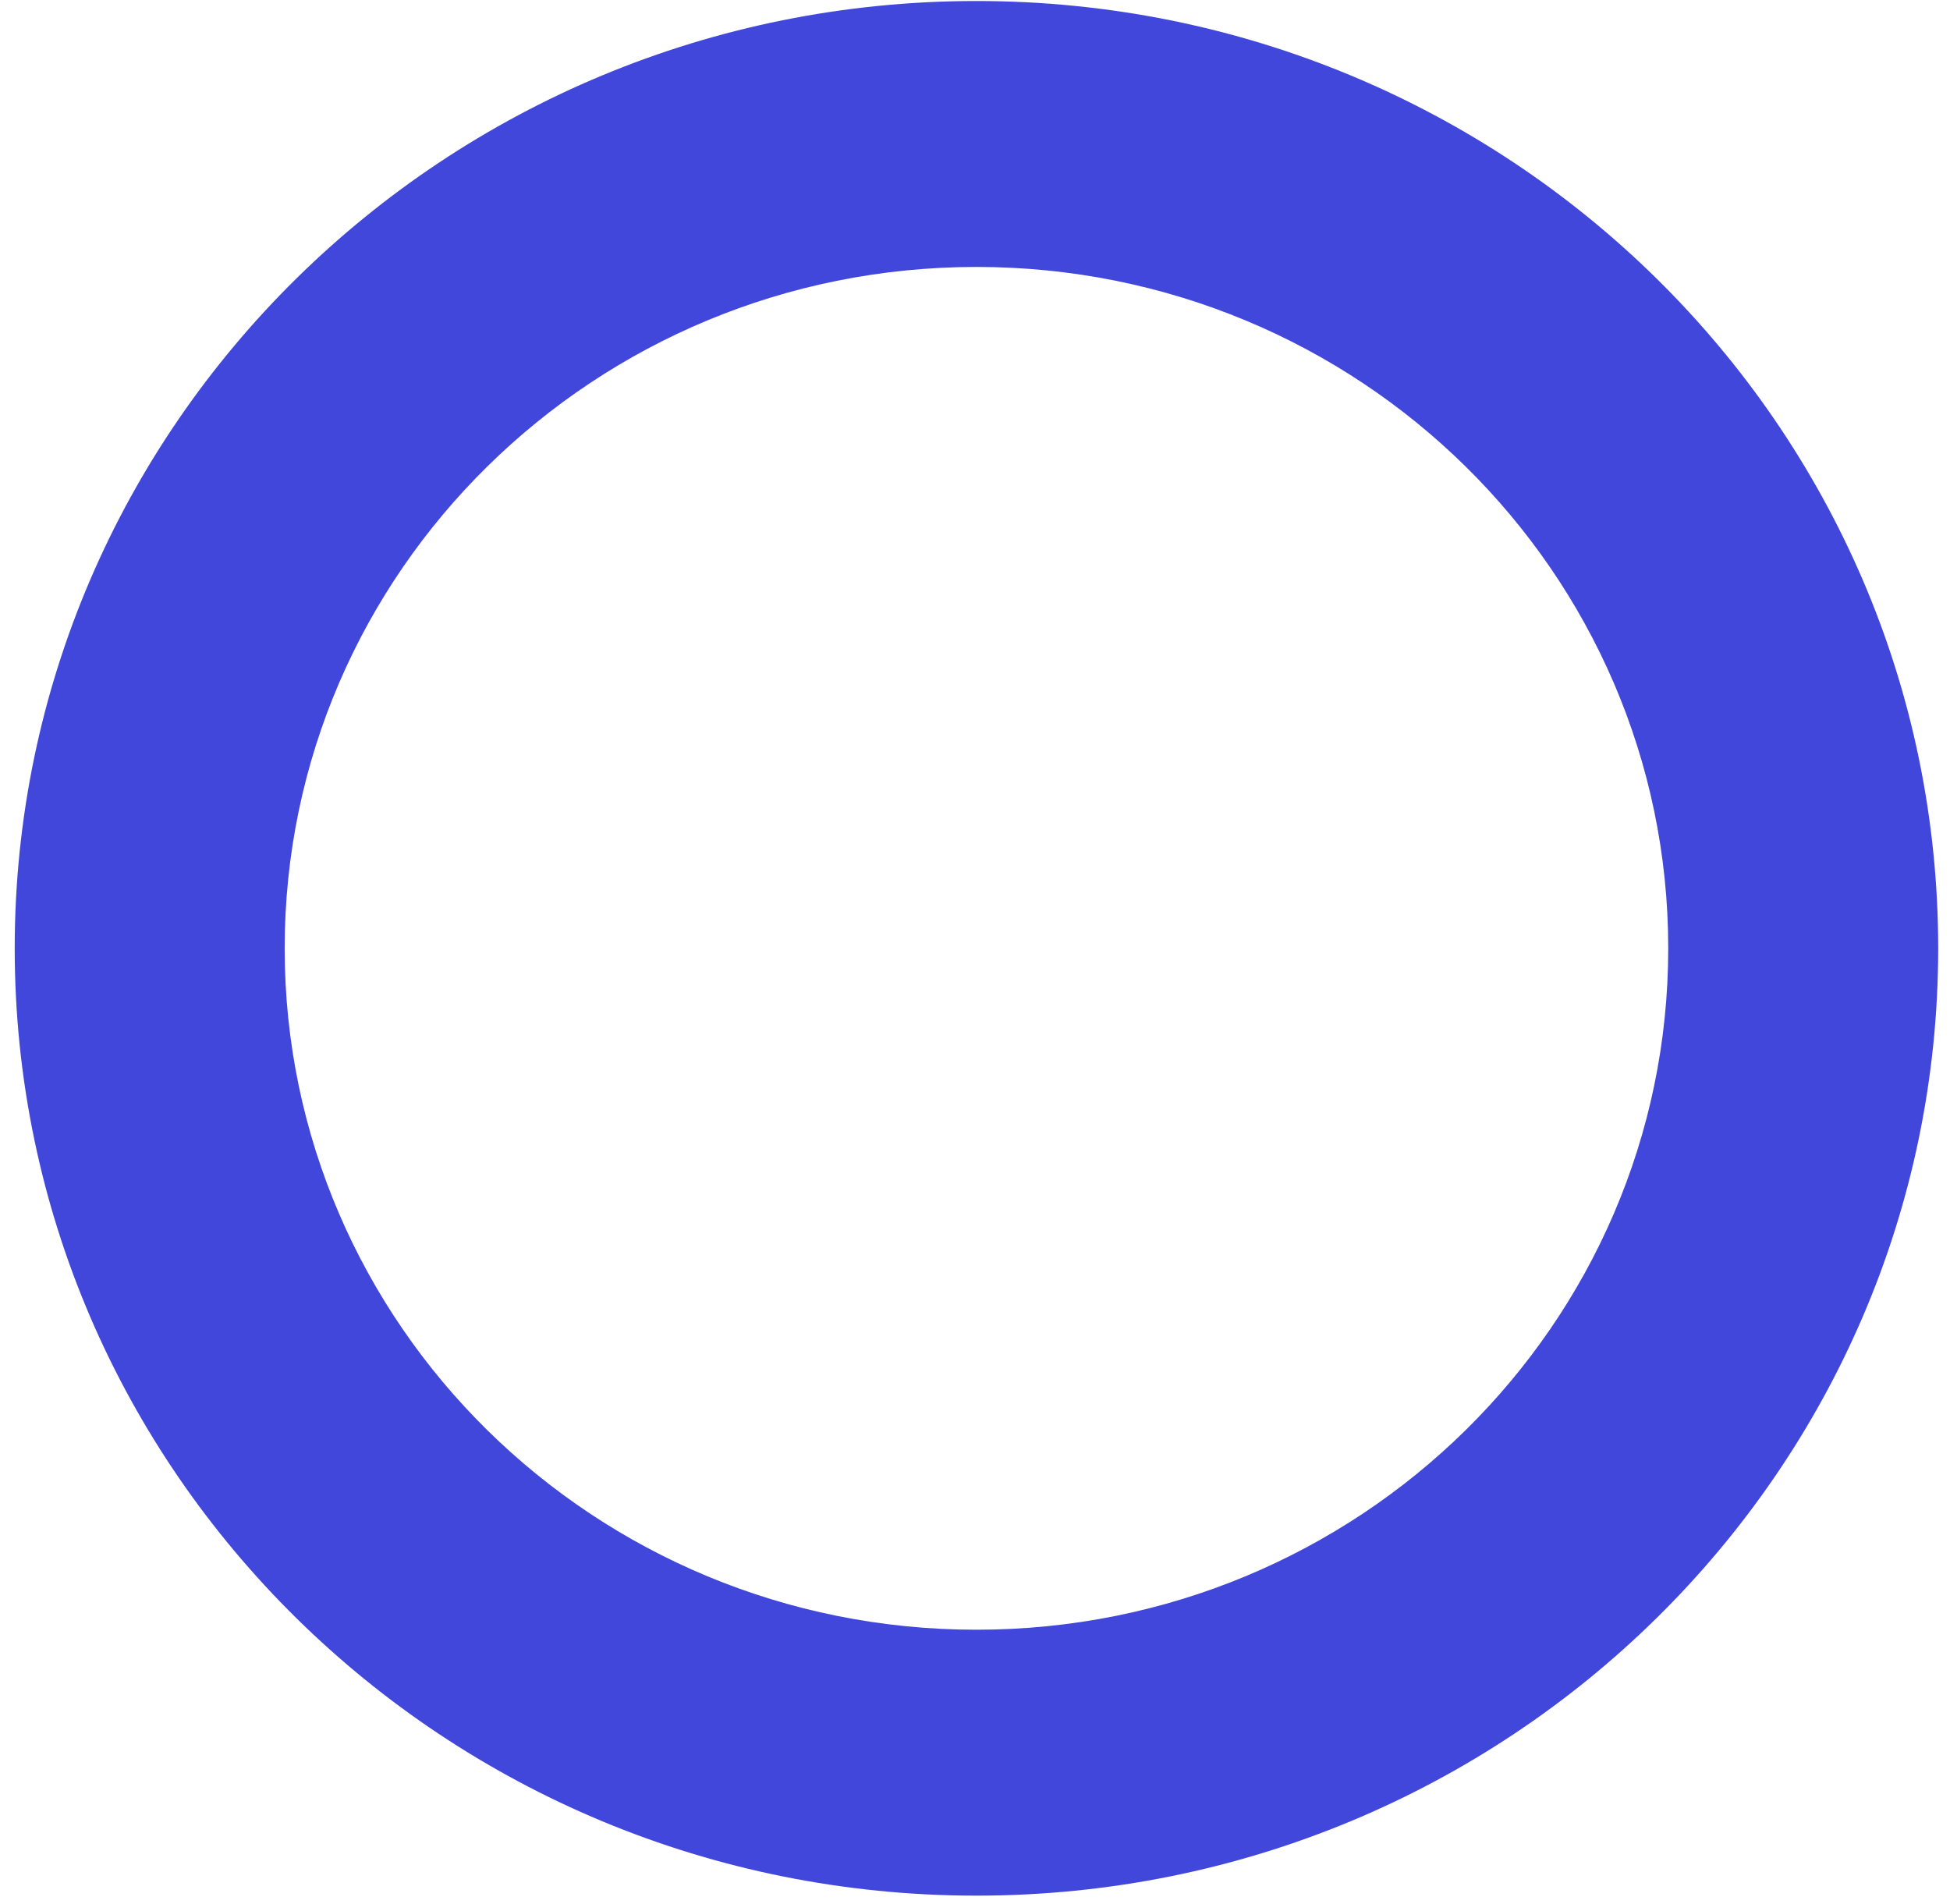
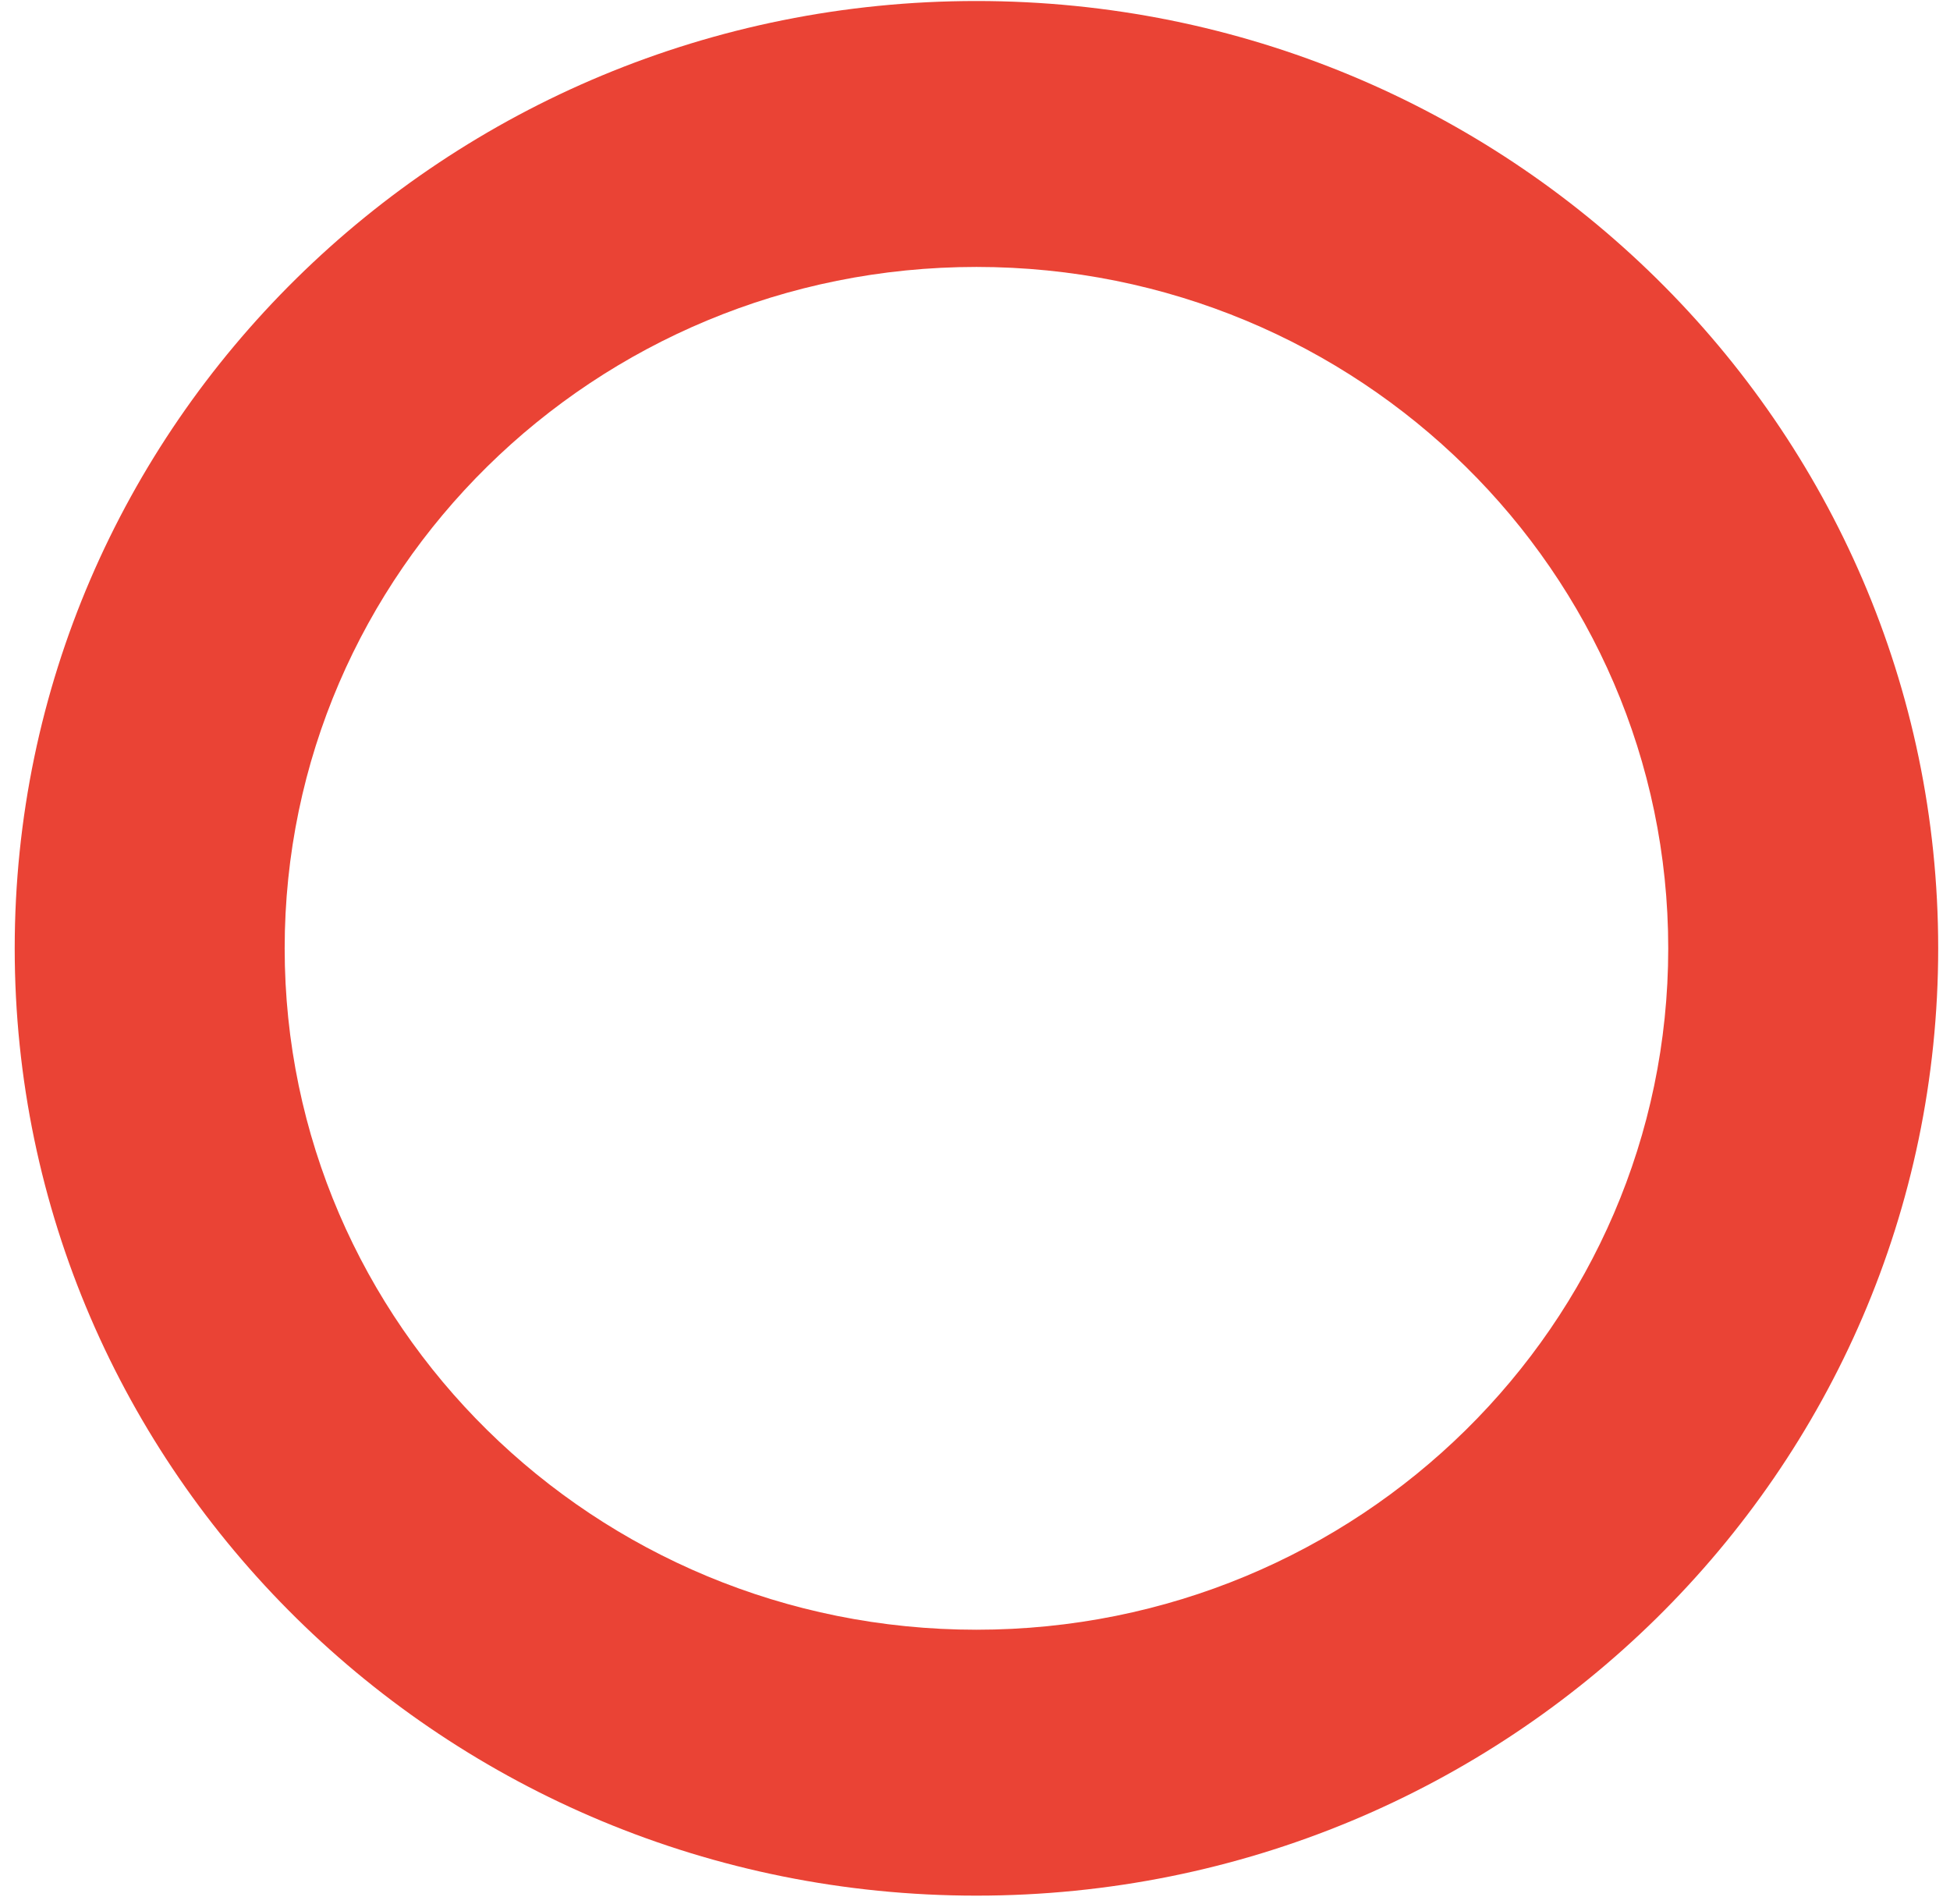
<svg xmlns="http://www.w3.org/2000/svg" width="127" height="124" viewBox="0 0 127 124" fill="none">
  <g style="mix-blend-mode:multiply">
-     <path fill-rule="evenodd" clip-rule="evenodd" d="M63.594 123.458C98.187 123.458 126.231 95.836 126.231 61.762C126.231 27.689 98.187 0.066 63.594 0.066C29.001 0.066 0.958 27.689 0.958 61.762C0.958 95.836 29.001 123.458 63.594 123.458ZM63.594 106.14C88.477 106.14 108.649 86.272 108.649 61.763C108.649 37.254 88.477 17.385 63.594 17.385C38.712 17.385 18.54 37.254 18.54 61.763C18.54 86.272 38.712 106.14 63.594 106.14Z" fill="#4247DC" />
+     <path fill-rule="evenodd" clip-rule="evenodd" d="M63.594 123.458C98.187 123.458 126.231 95.836 126.231 61.762C126.231 27.689 98.187 0.066 63.594 0.066C29.001 0.066 0.958 27.689 0.958 61.762C0.958 95.836 29.001 123.458 63.594 123.458ZM63.594 106.14C88.477 106.14 108.649 86.272 108.649 61.763C108.649 37.254 88.477 17.385 63.594 17.385C38.712 17.385 18.54 37.254 18.54 61.763C18.54 86.272 38.712 106.14 63.594 106.14Z" fill="#EA4335" />
  </g>
</svg>
